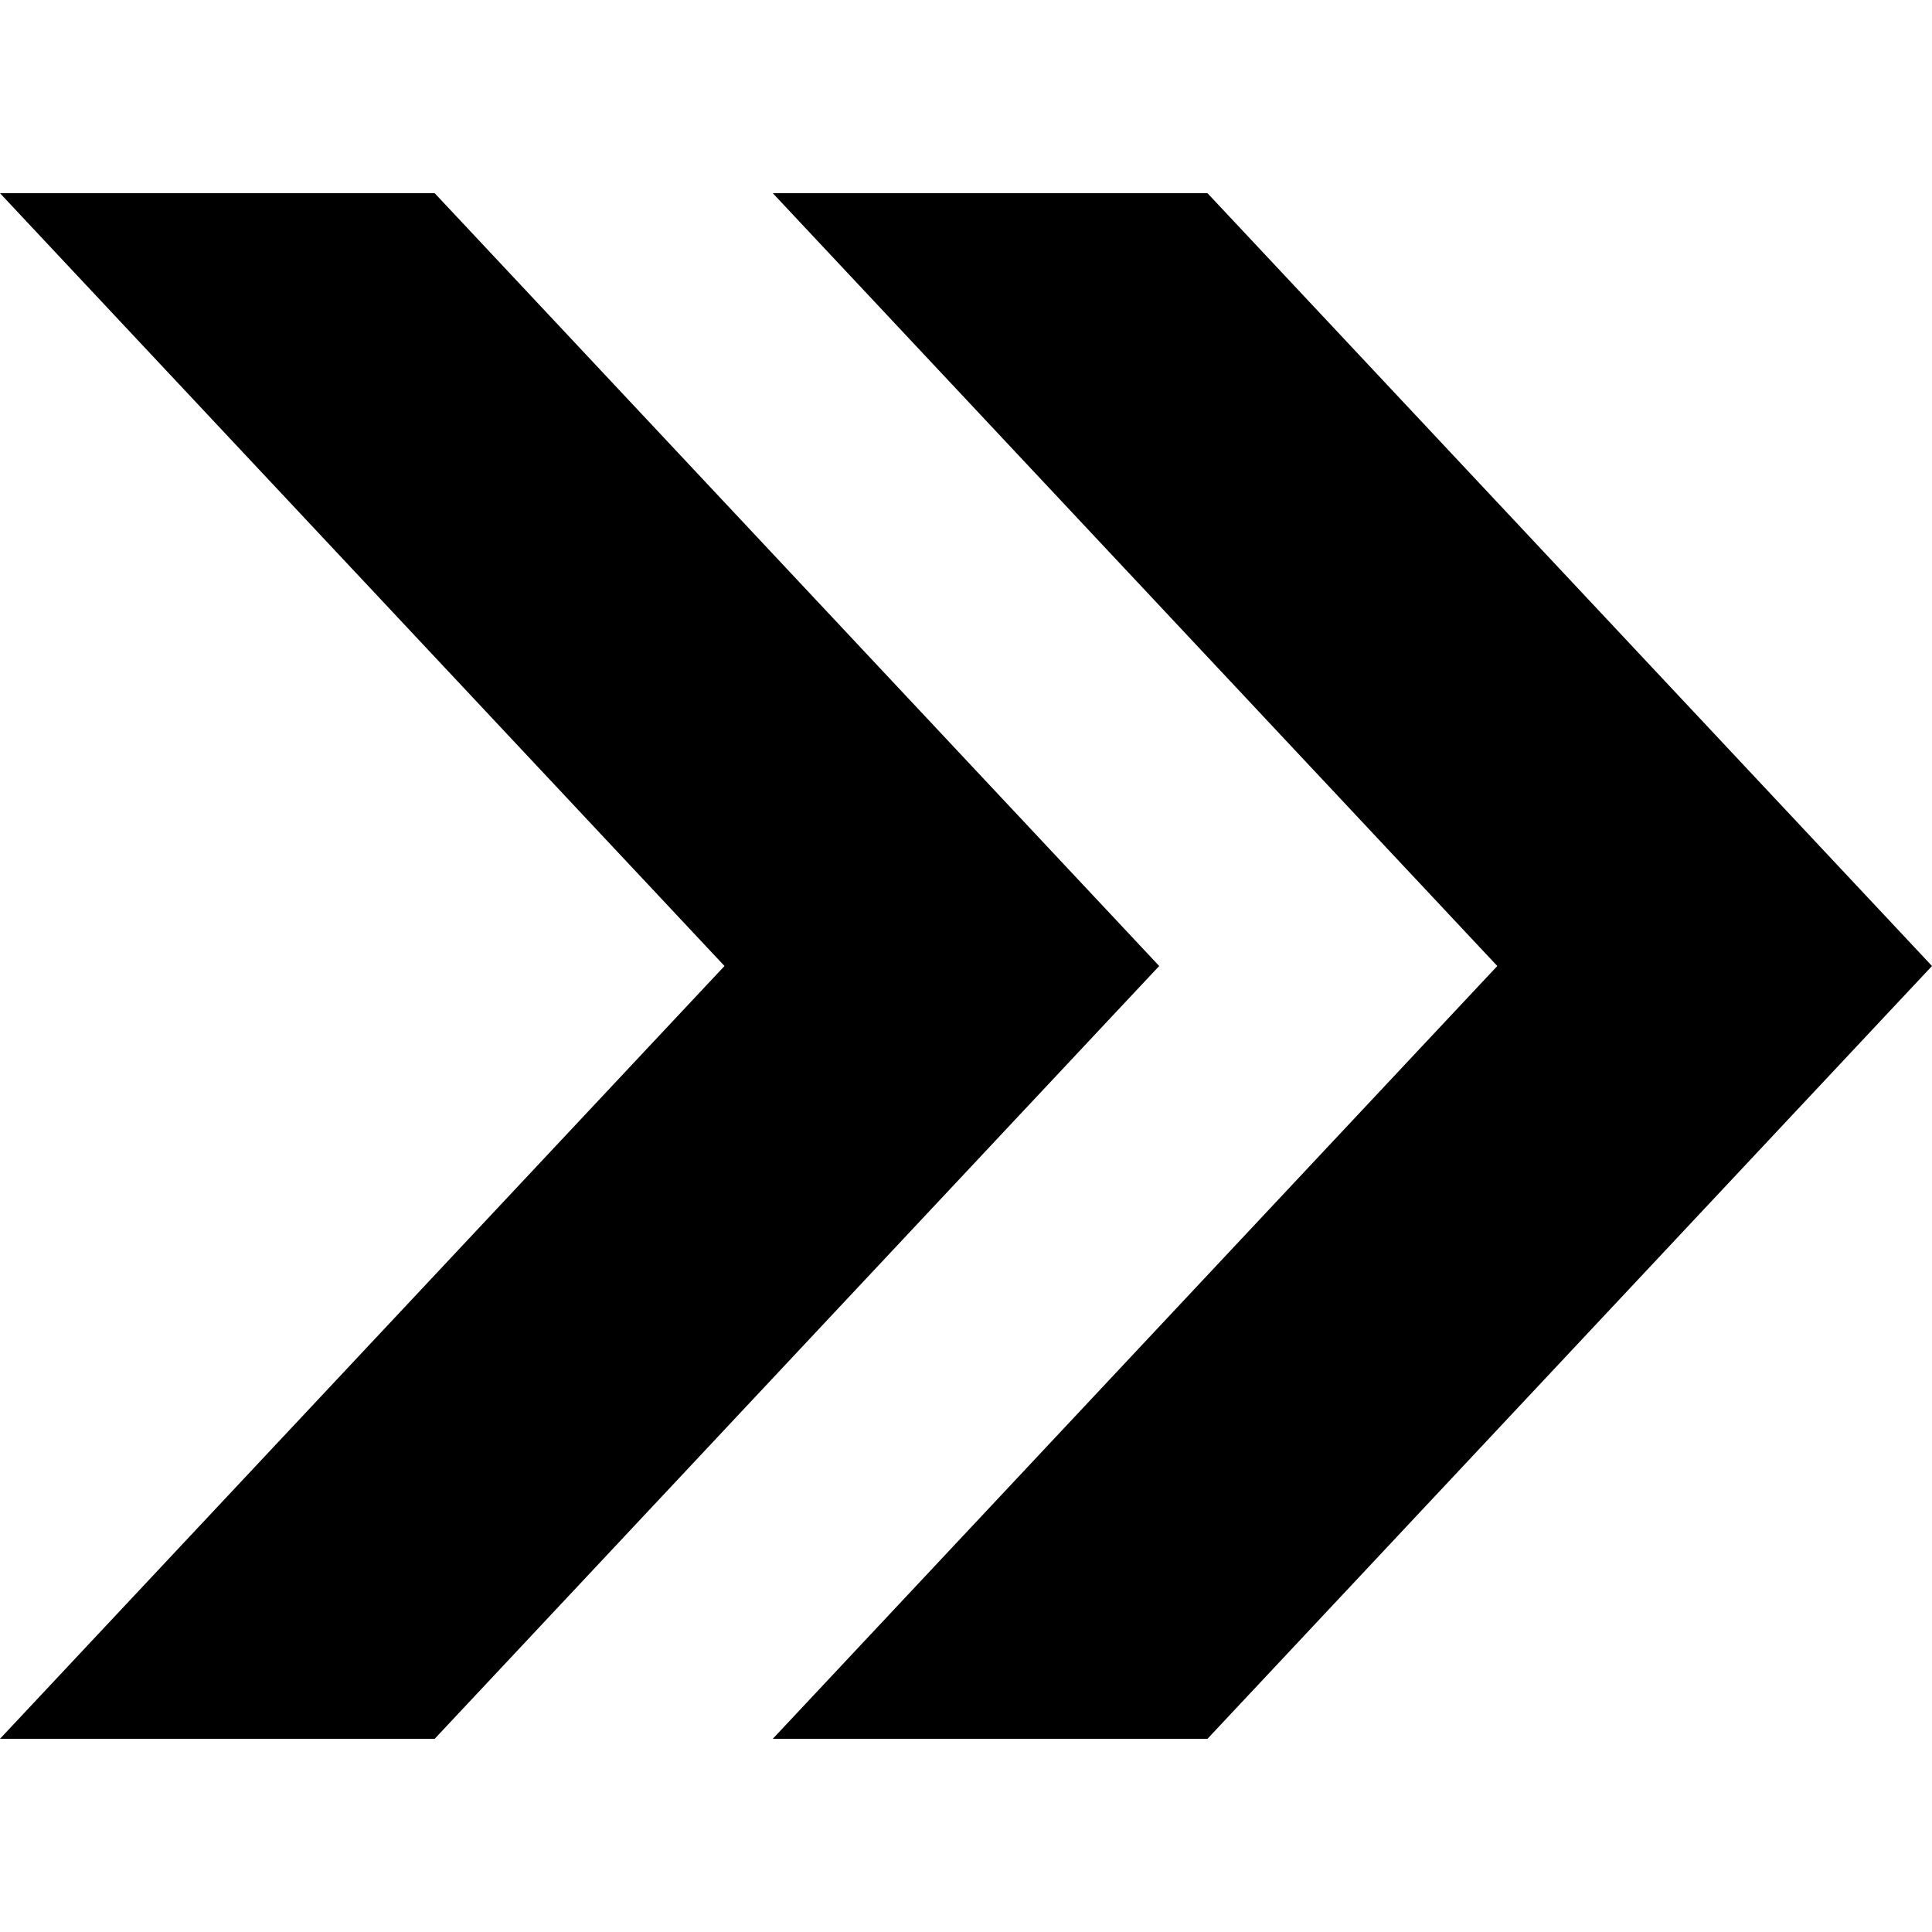
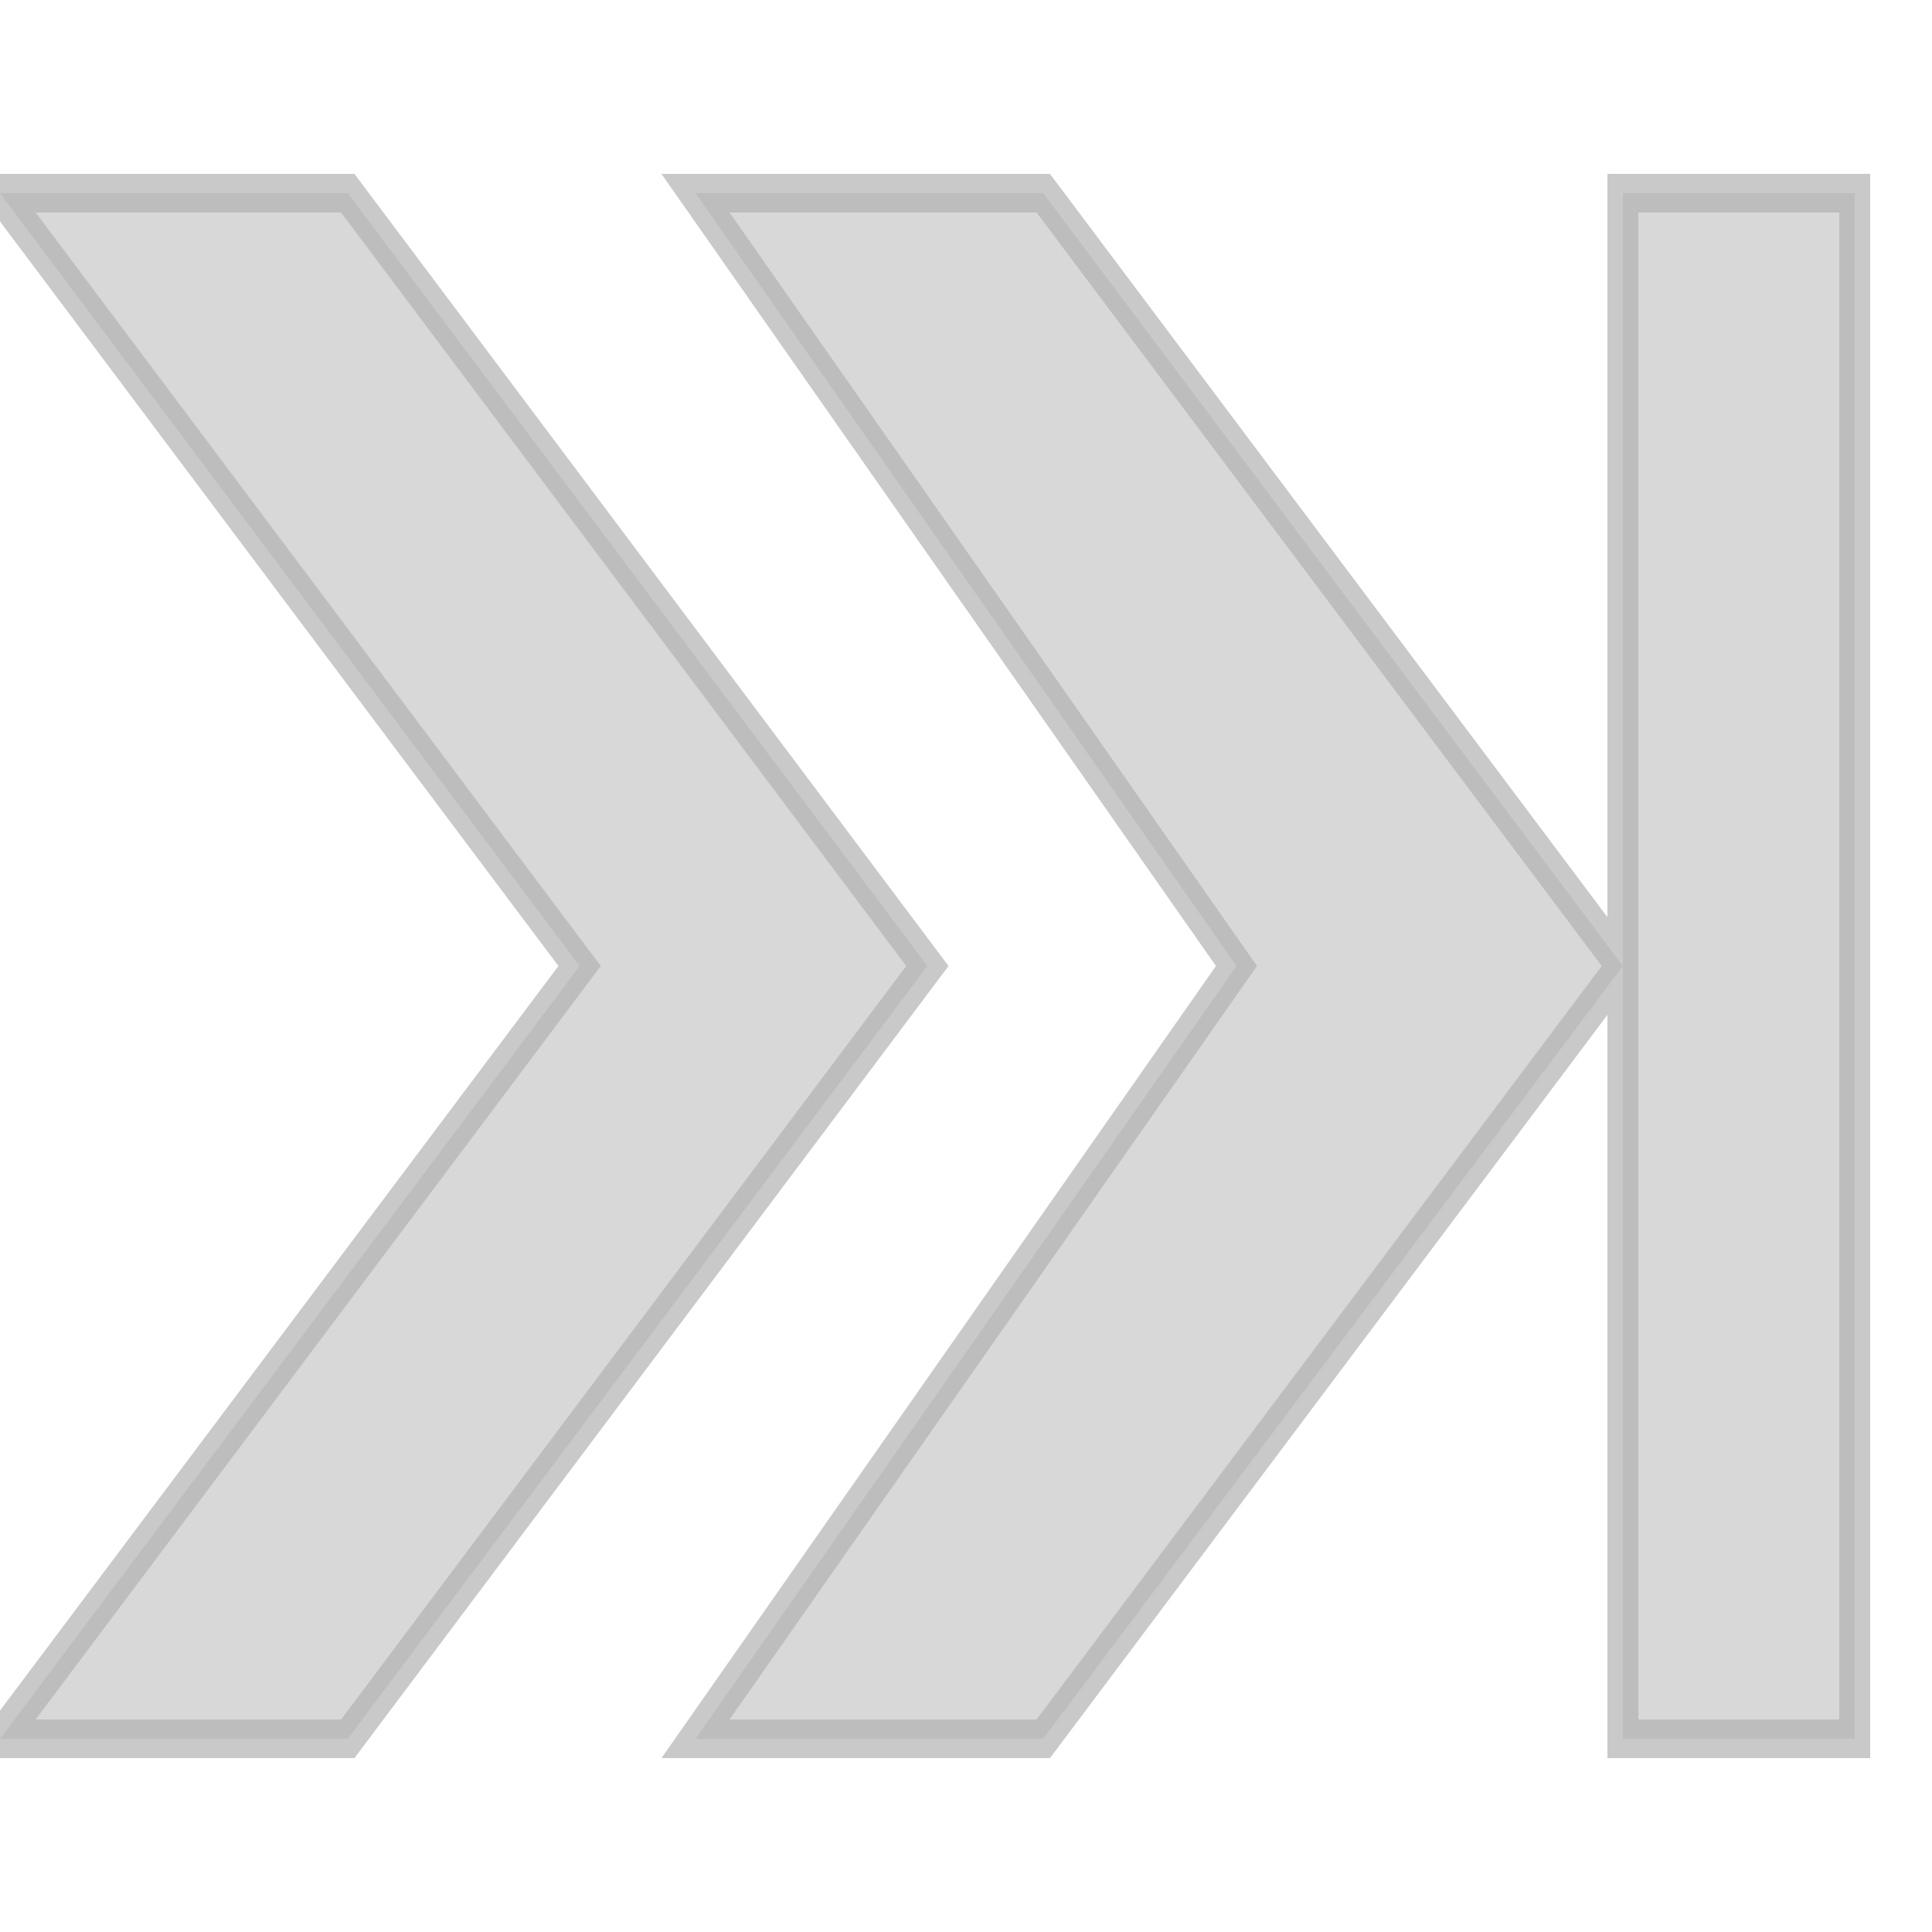
- <svg version="2.2" width="200px" height="200px" viewBox="0 0 200 200" preserveAspectRatio="none">
-   <polygon points="0,20 45,20 120,100 45,180 0,180 75,100" />
-   <polygon points="80,20 125,20 200,100 125,180 80,180 155,100" />
+ <svg version="2.2" width="200px" height="200px" viewBox="0 0 250 200" preserveAspectRatio="none">
+   <polygon points="0,20 45,20 120,100 45,180 0,180 75,100" fill="#b3b3b3" stroke="#b3b3b3" stroke-opacity="0.7" stroke-width="4" fill-opacity=".5" />
+   <polygon points="90,20 135,20 210,100 210,60 210,20 240,20 240,180 210,180 210,100 135,180 90,180 160,100" fill="#b3b3b3" stroke="#b3b3b3" stroke-opacity="0.7" stroke-width="4" fill-opacity=".5" />
</svg>
